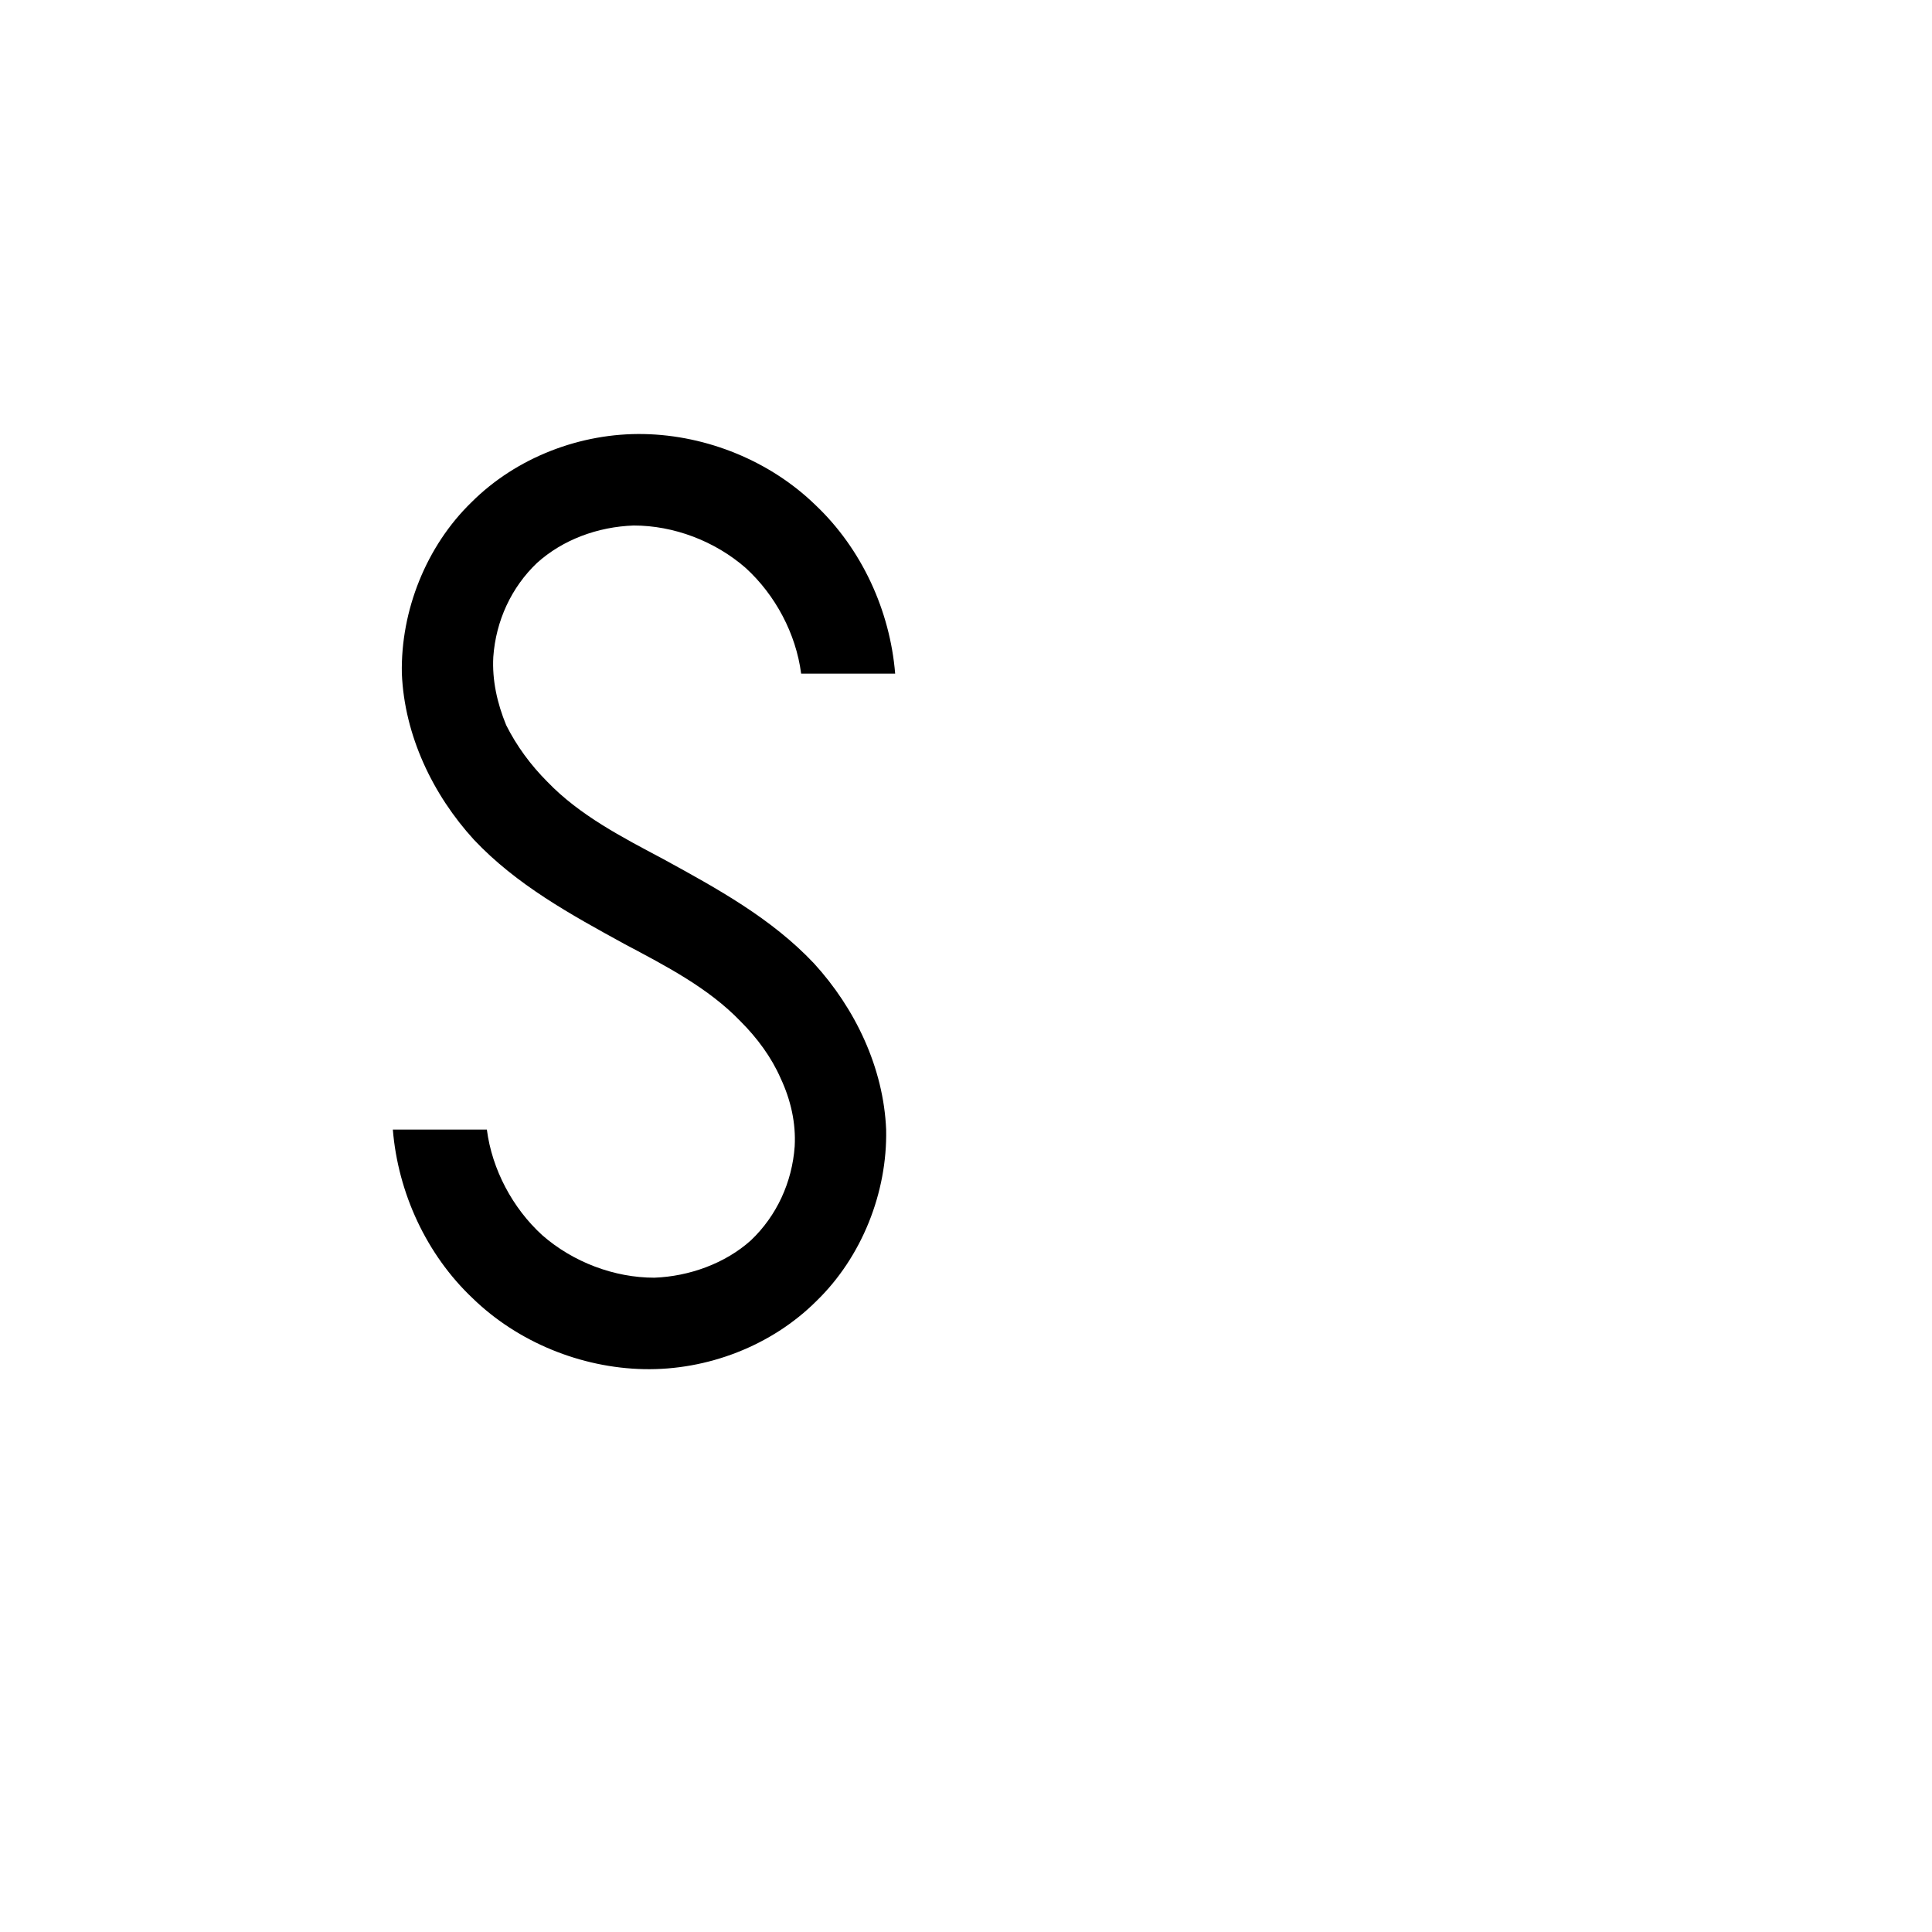
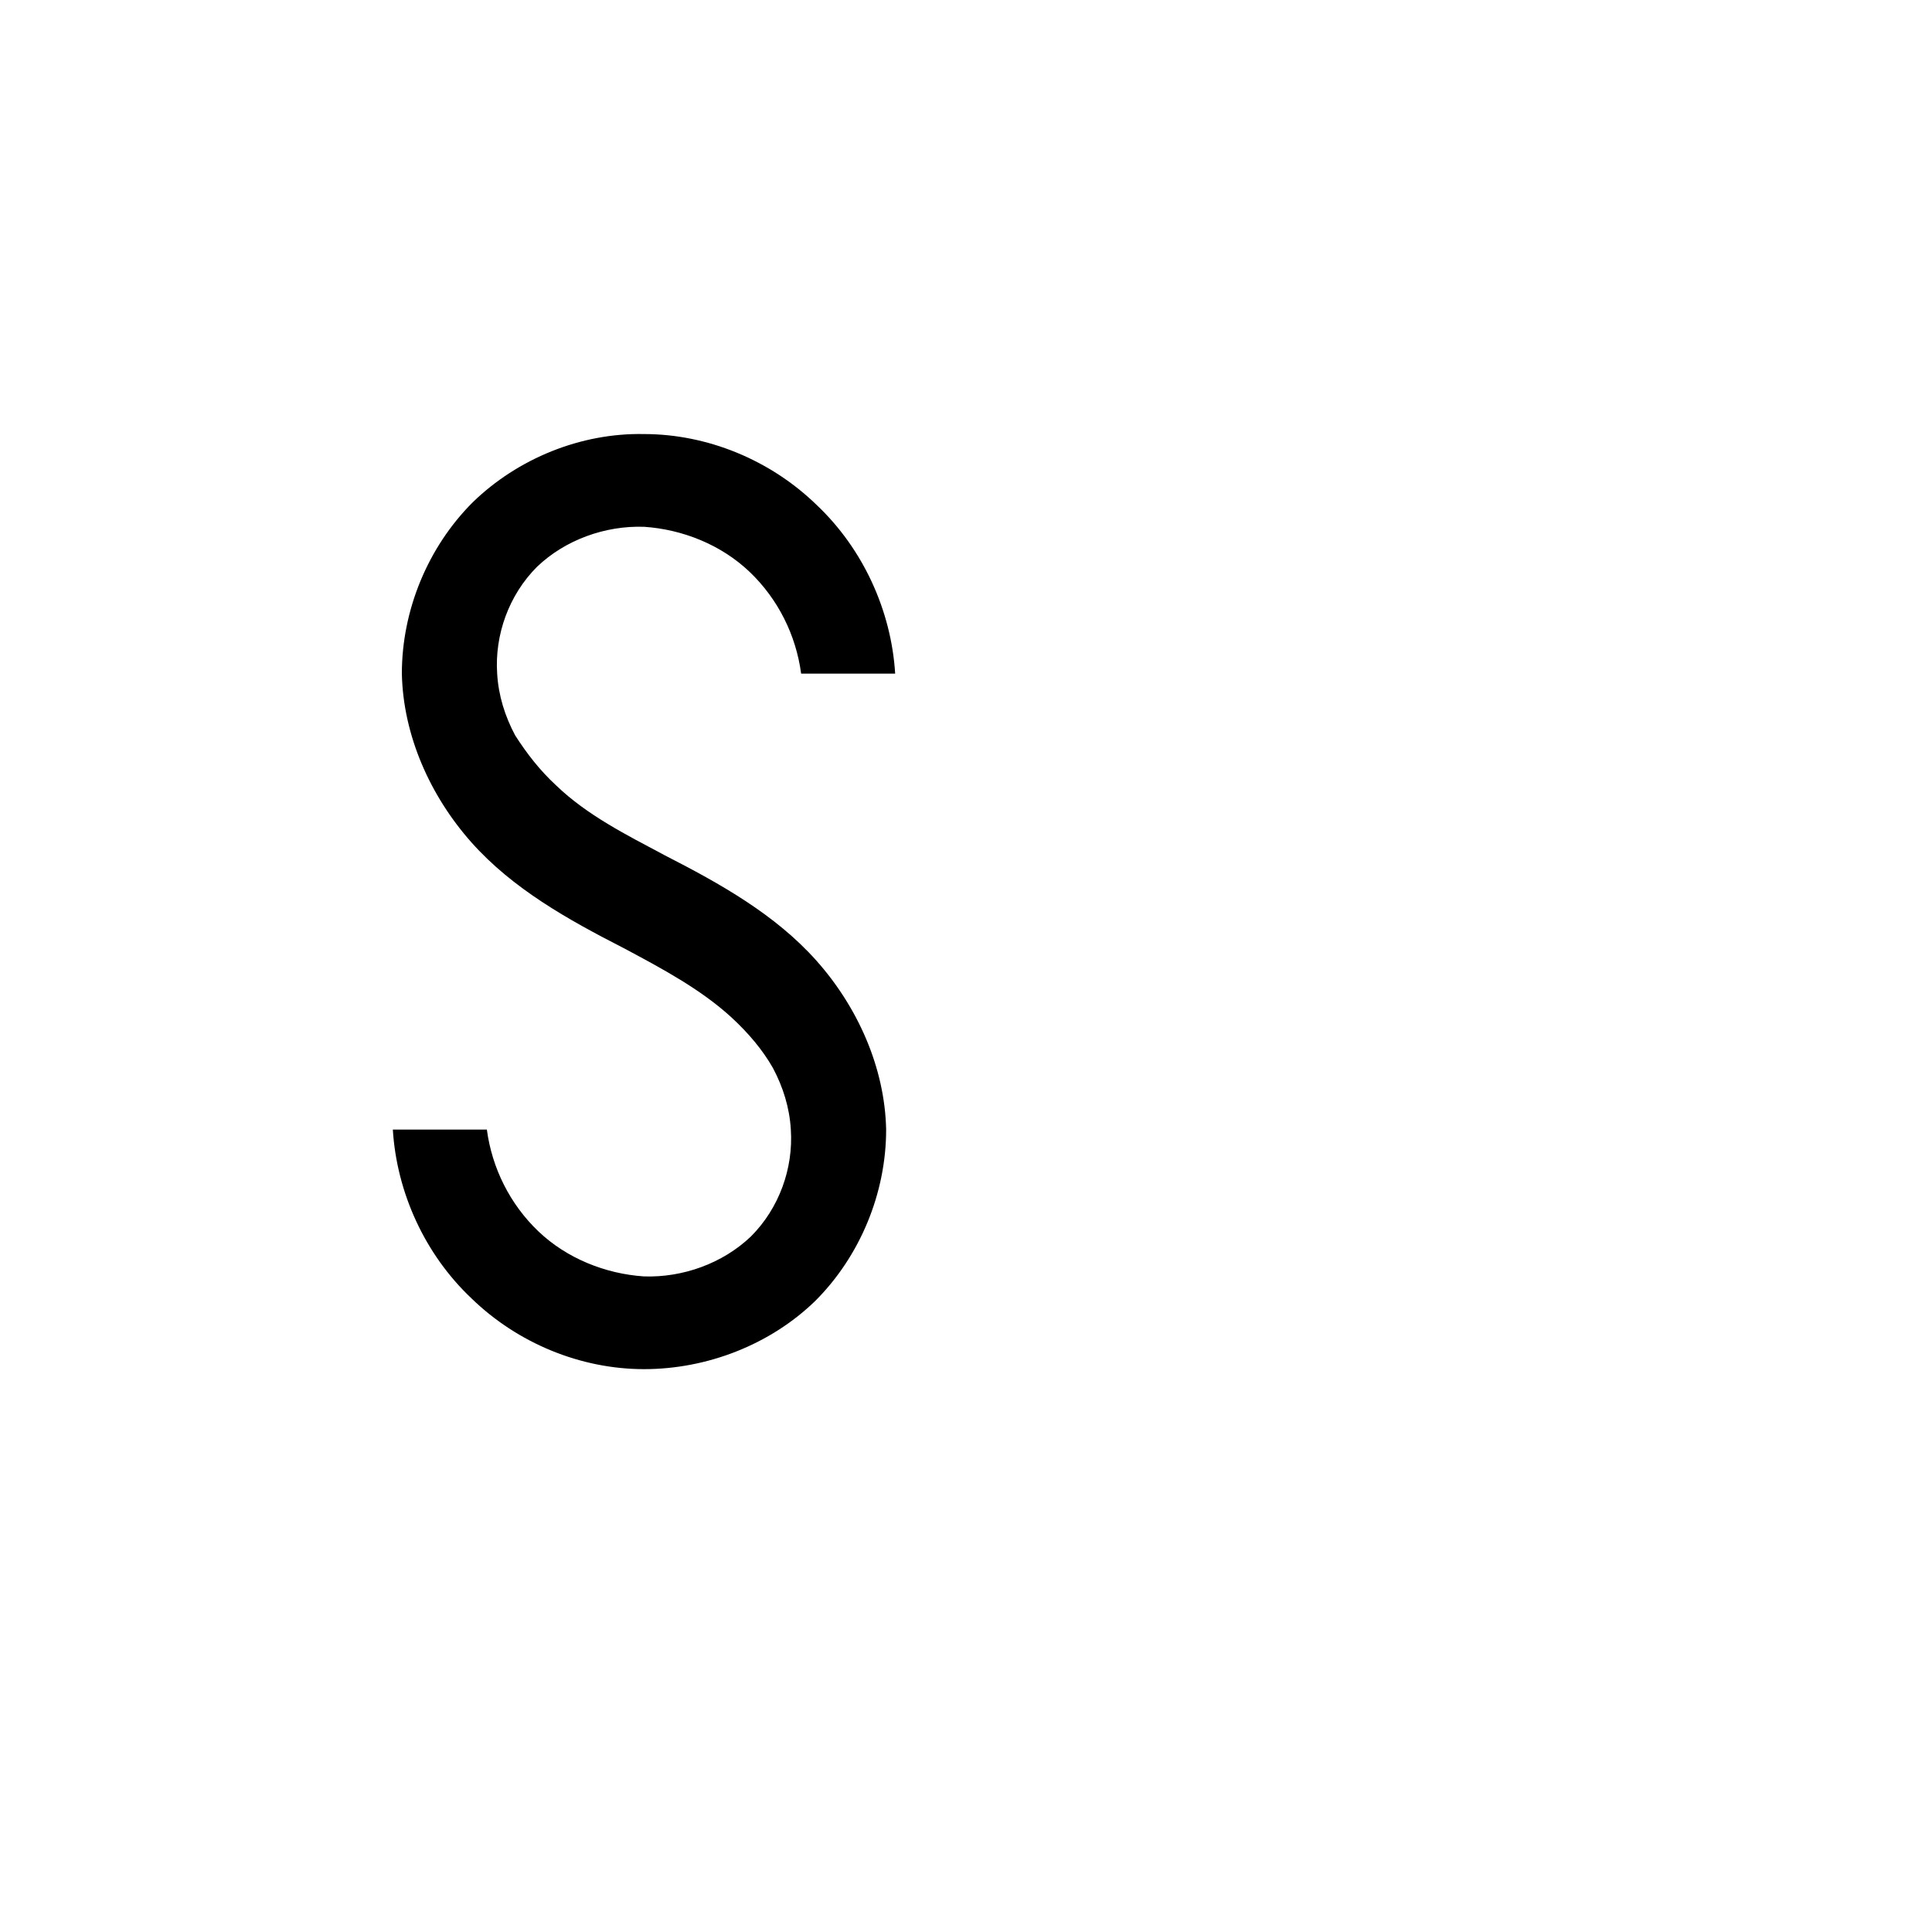
<svg xmlns="http://www.w3.org/2000/svg" viewBox="-0.25 -1.05 1.5 1.5">
-   <path d="M 0.372 -0.527 C 0.368 -0.558  0.352 -0.588  0.329 -0.609 C 0.305 -0.63  0.273 -0.642  0.242 -0.642 C 0.214 -0.641  0.187 -0.631  0.167 -0.613 C 0.147 -0.594  0.135 -0.568  0.133 -0.54 C 0.132 -0.522  0.136 -0.504  0.143 -0.487 C 0.151 -0.471  0.162 -0.456  0.175 -0.443 C 0.2 -0.417  0.233 -0.4  0.265 -0.383 C 0.307 -0.36  0.349 -0.337  0.382 -0.302 C 0.414 -0.267  0.436 -0.221  0.438 -0.173 C 0.439 -0.124  0.419 -0.074  0.384 -0.04 C 0.349 -0.005  0.299 0.014  0.25 0.013 C 0.201 0.012  0.152 -0.008  0.117 -0.042 C 0.081 -0.076  0.059 -0.124  0.055 -0.173 L 0.128 -0.173 C 0.132 -0.142  0.148 -0.112  0.171 -0.091 C 0.195 -0.07  0.227 -0.058  0.258 -0.058 C 0.285 -0.059  0.313 -0.069  0.333 -0.087 C 0.353 -0.106  0.365 -0.132  0.367 -0.16 C 0.368 -0.178  0.364 -0.196  0.356 -0.213 C 0.349 -0.229  0.338 -0.244  0.325 -0.257 C 0.3 -0.283  0.267 -0.3  0.235 -0.317 C 0.193 -0.34  0.151 -0.363  0.118 -0.398 C 0.086 -0.433  0.064 -0.479  0.062 -0.527 C 0.061 -0.576  0.081 -0.626  0.116 -0.66 C 0.151 -0.695  0.201 -0.714  0.25 -0.713 C 0.299 -0.712  0.348 -0.692  0.383 -0.658 C 0.419 -0.624  0.441 -0.576  0.445 -0.527 L 0.372 -0.527 Z" fill="black" />
+   <path d="M 0.372 -0.527 C 0.368 -0.557  0.354 -0.585  0.332 -0.606 C 0.31 -0.627  0.28 -0.639  0.25 -0.641 C 0.22 -0.642  0.189 -0.631  0.167 -0.61 C 0.145 -0.588  0.134 -0.557  0.136 -0.527 C 0.137 -0.51  0.142 -0.494  0.15 -0.479 C 0.159 -0.465  0.169 -0.452  0.182 -0.44 C 0.206 -0.417  0.236 -0.402  0.266 -0.386 C 0.309 -0.364  0.352 -0.34  0.384 -0.304 C 0.416 -0.268  0.437 -0.221  0.438 -0.173 C 0.438 -0.124  0.418 -0.075  0.383 -0.04 C 0.348 -0.006  0.299 0.013  0.25 0.013 C 0.201 0.013  0.152 -0.007  0.116 -0.042 C 0.08 -0.076  0.058 -0.124  0.055 -0.173 L 0.128 -0.173 C 0.132 -0.143  0.146 -0.115  0.168 -0.094 C 0.19 -0.073  0.22 -0.061  0.25 -0.059 C 0.28 -0.058  0.311 -0.069  0.333 -0.09 C 0.355 -0.112  0.366 -0.143  0.364 -0.173 C 0.363 -0.19  0.358 -0.206  0.35 -0.221 C 0.342 -0.235  0.331 -0.248  0.318 -0.26 C 0.294 -0.282  0.264 -0.298  0.234 -0.314 C 0.191 -0.336  0.148 -0.36  0.116 -0.396 C 0.084 -0.432  0.063 -0.479  0.062 -0.527 C 0.062 -0.576  0.082 -0.625  0.117 -0.66 C 0.152 -0.694  0.201 -0.714  0.25 -0.713 C 0.299 -0.713  0.348 -0.693  0.384 -0.658 C 0.42 -0.624  0.442 -0.576  0.445 -0.527 L 0.372 -0.527 Z" fill="black" />
</svg>
